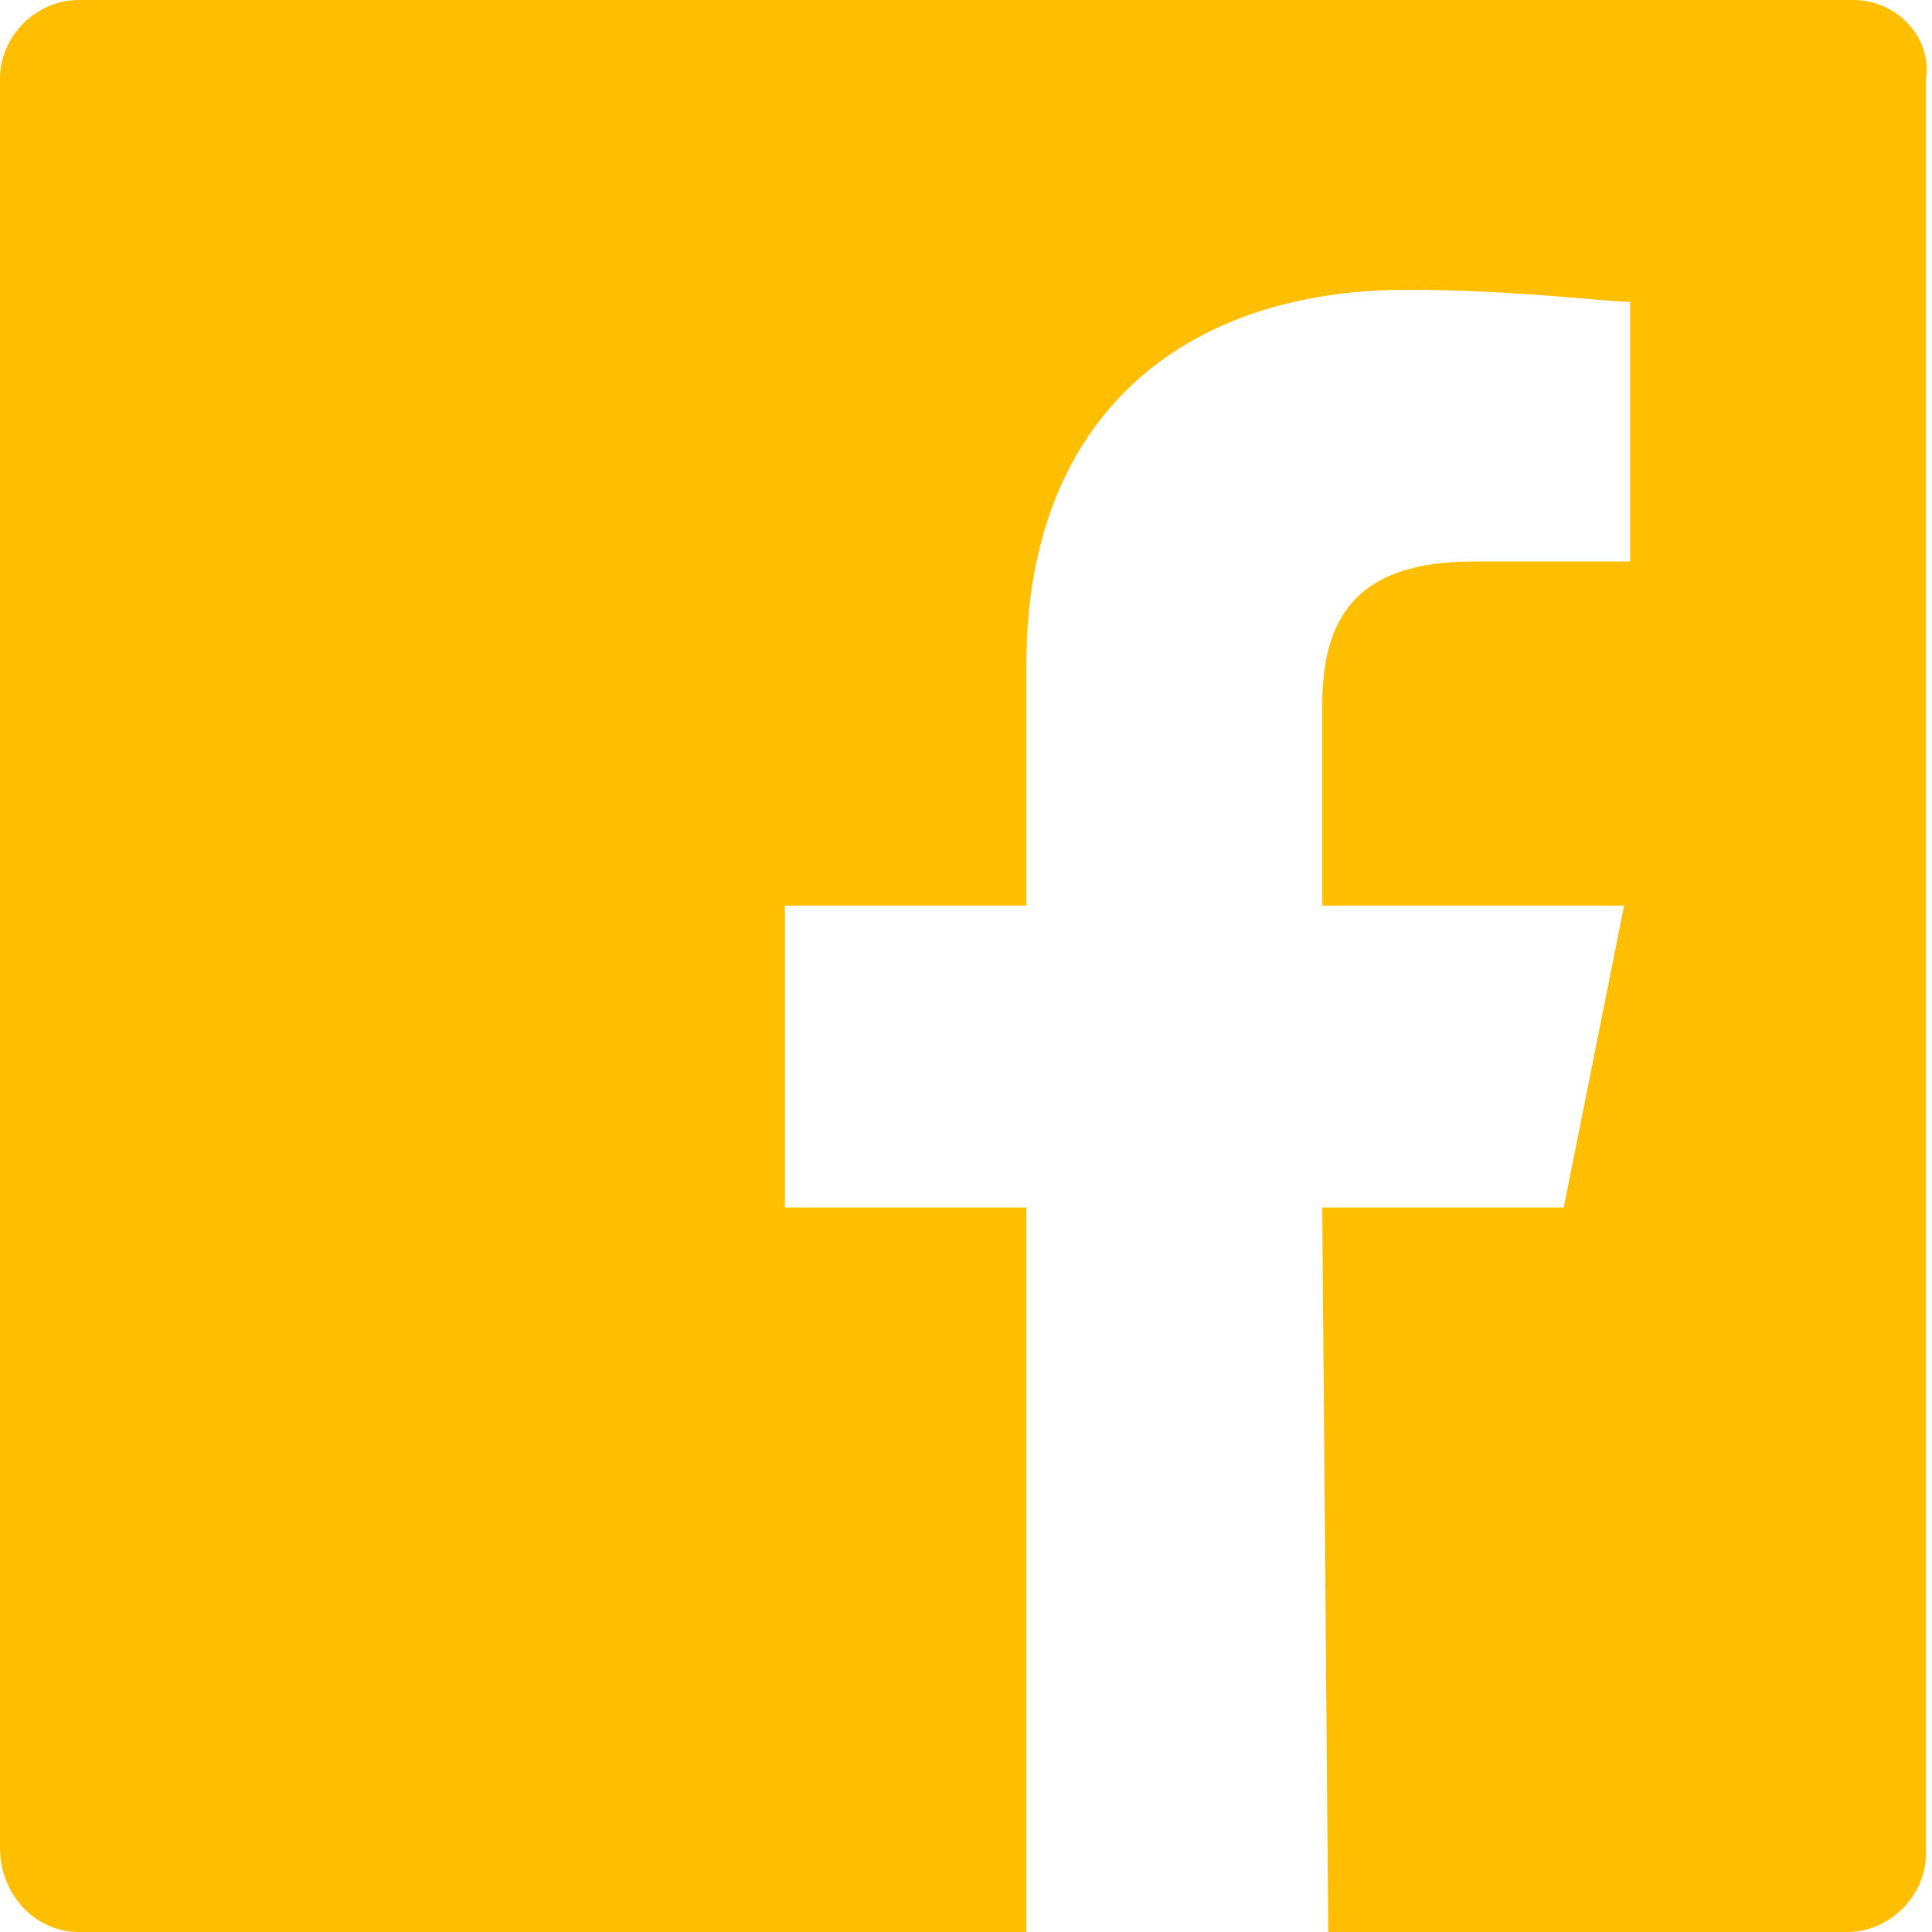
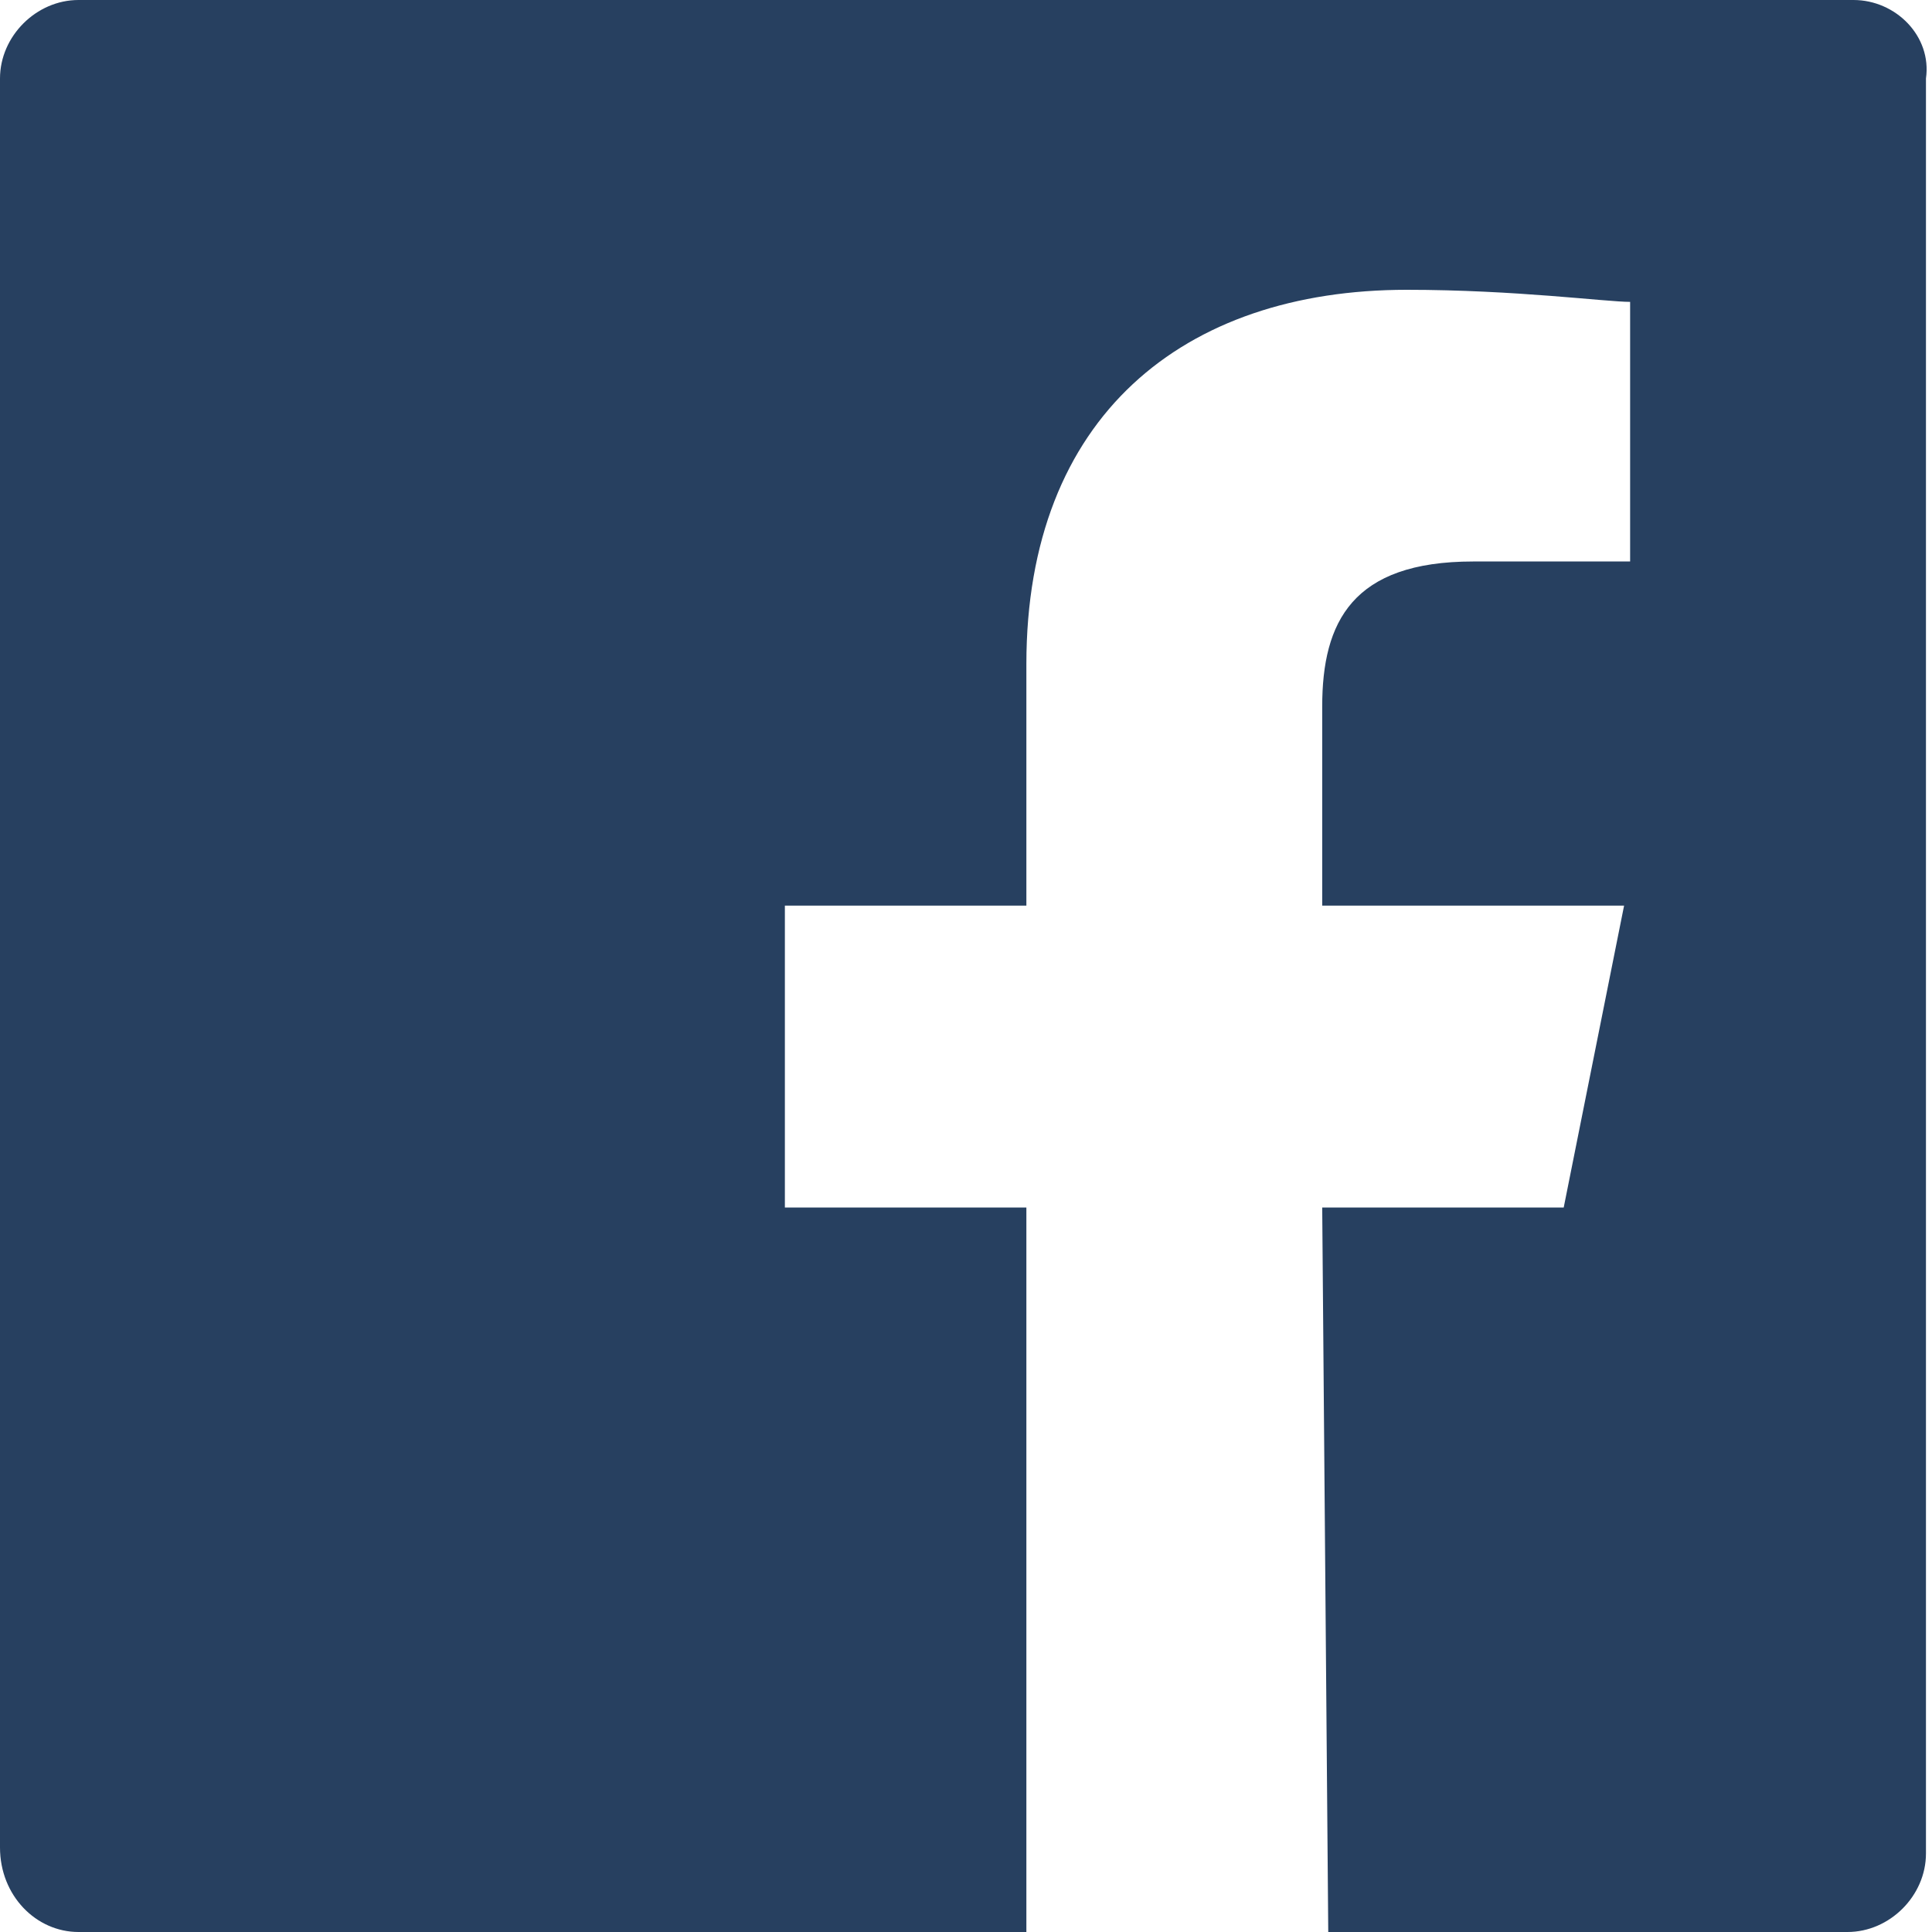
<svg xmlns="http://www.w3.org/2000/svg" version="1.1" id="Layer_1" x="0px" y="0px" width="32px" height="32px" viewBox="0 0 32 32" enable-background="new 0 0 32 32" xml:space="preserve">
-   <path id="White_2_" fill="#ffbf00" d="M30.7,0H1.3C0.6,0,0,0.6,0,1.3v29.3C0,31.4,0.6,32,1.3,32H17V20h-4v-5h4v-4  c0-4.1,2.6-6.2,6.3-6.2C25.1,4.8,26.6,5,27,5v4.3l-2.6,0c-2,0-2.5,1-2.5,2.4V15h5l-1,5h-4l0.1,12h8.6c0.7,0,1.3-0.6,1.3-1.3V1.3  C32,0.6,31.4,0,30.7,0z" />
+   <path id="White_2_" fill="#274060" d="M30.7,0H1.3C0.6,0,0,0.6,0,1.3v29.3C0,31.4,0.6,32,1.3,32H17V20h-4v-5h4v-4  c0-4.1,2.6-6.2,6.3-6.2C25.1,4.8,26.6,5,27,5v4.3l-2.6,0c-2,0-2.5,1-2.5,2.4V15h5l-1,5h-4l0.1,12h8.6c0.7,0,1.3-0.6,1.3-1.3V1.3  C32,0.6,31.4,0,30.7,0z" />
</svg>
